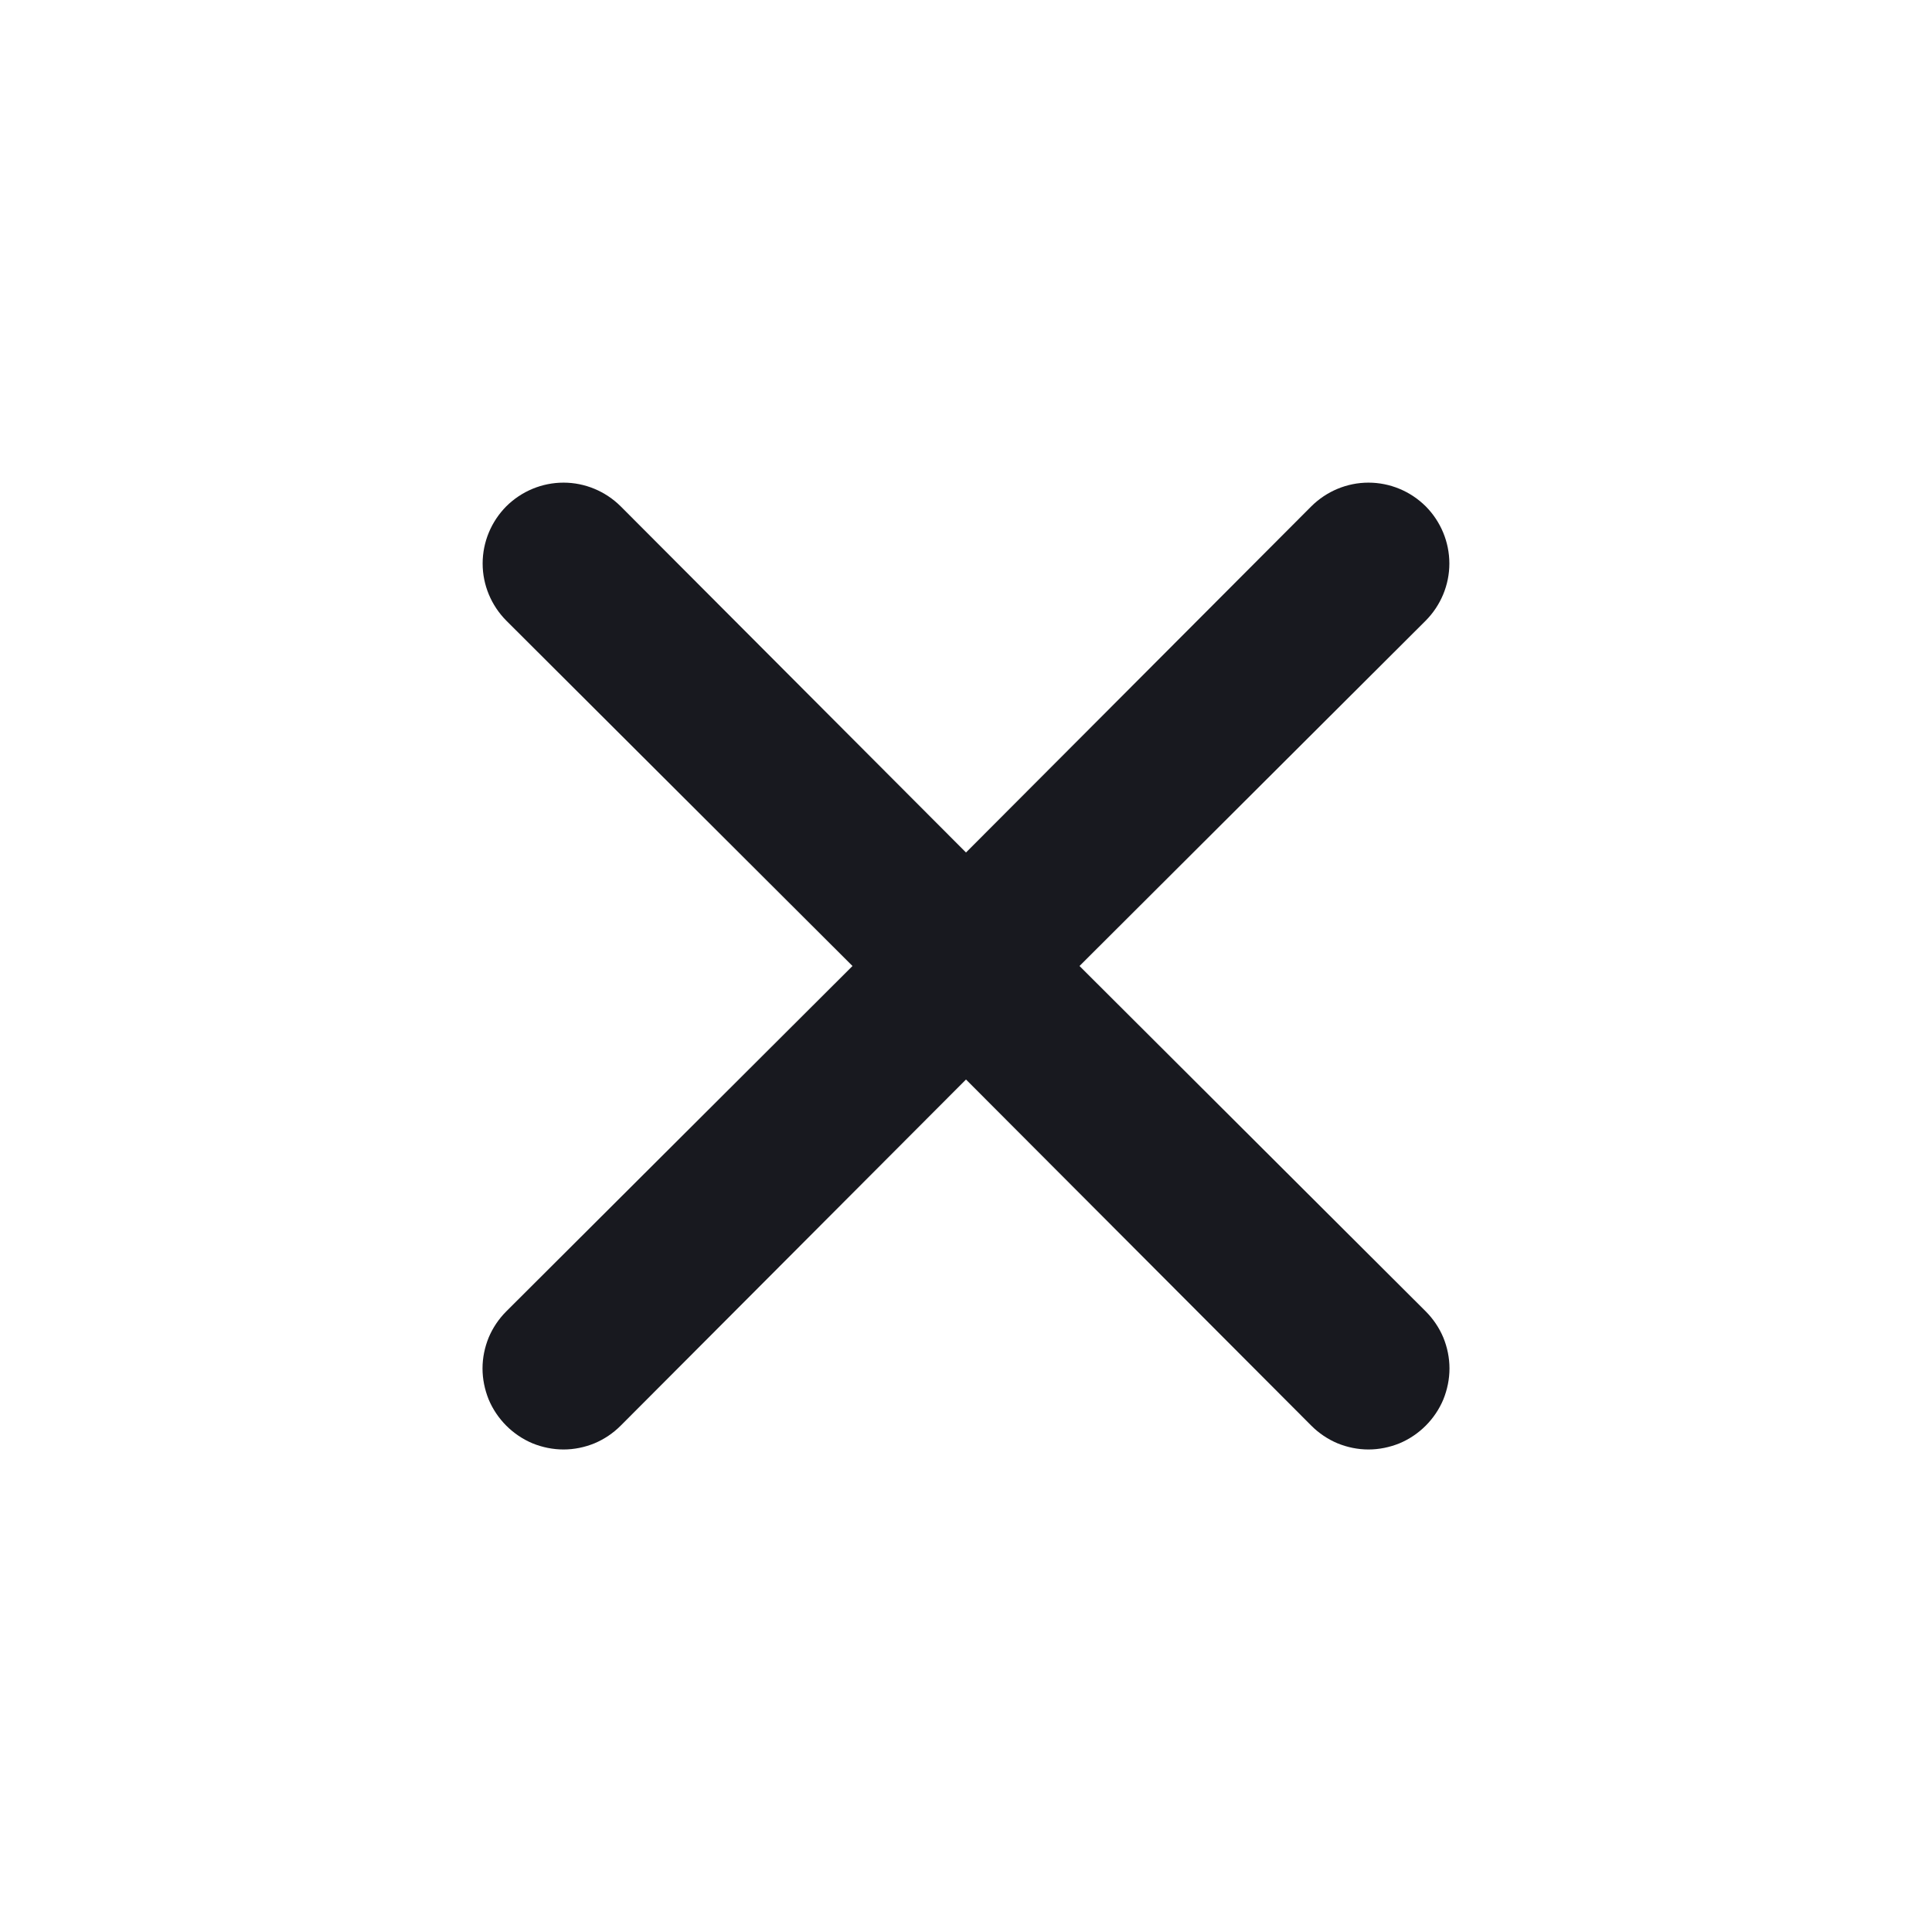
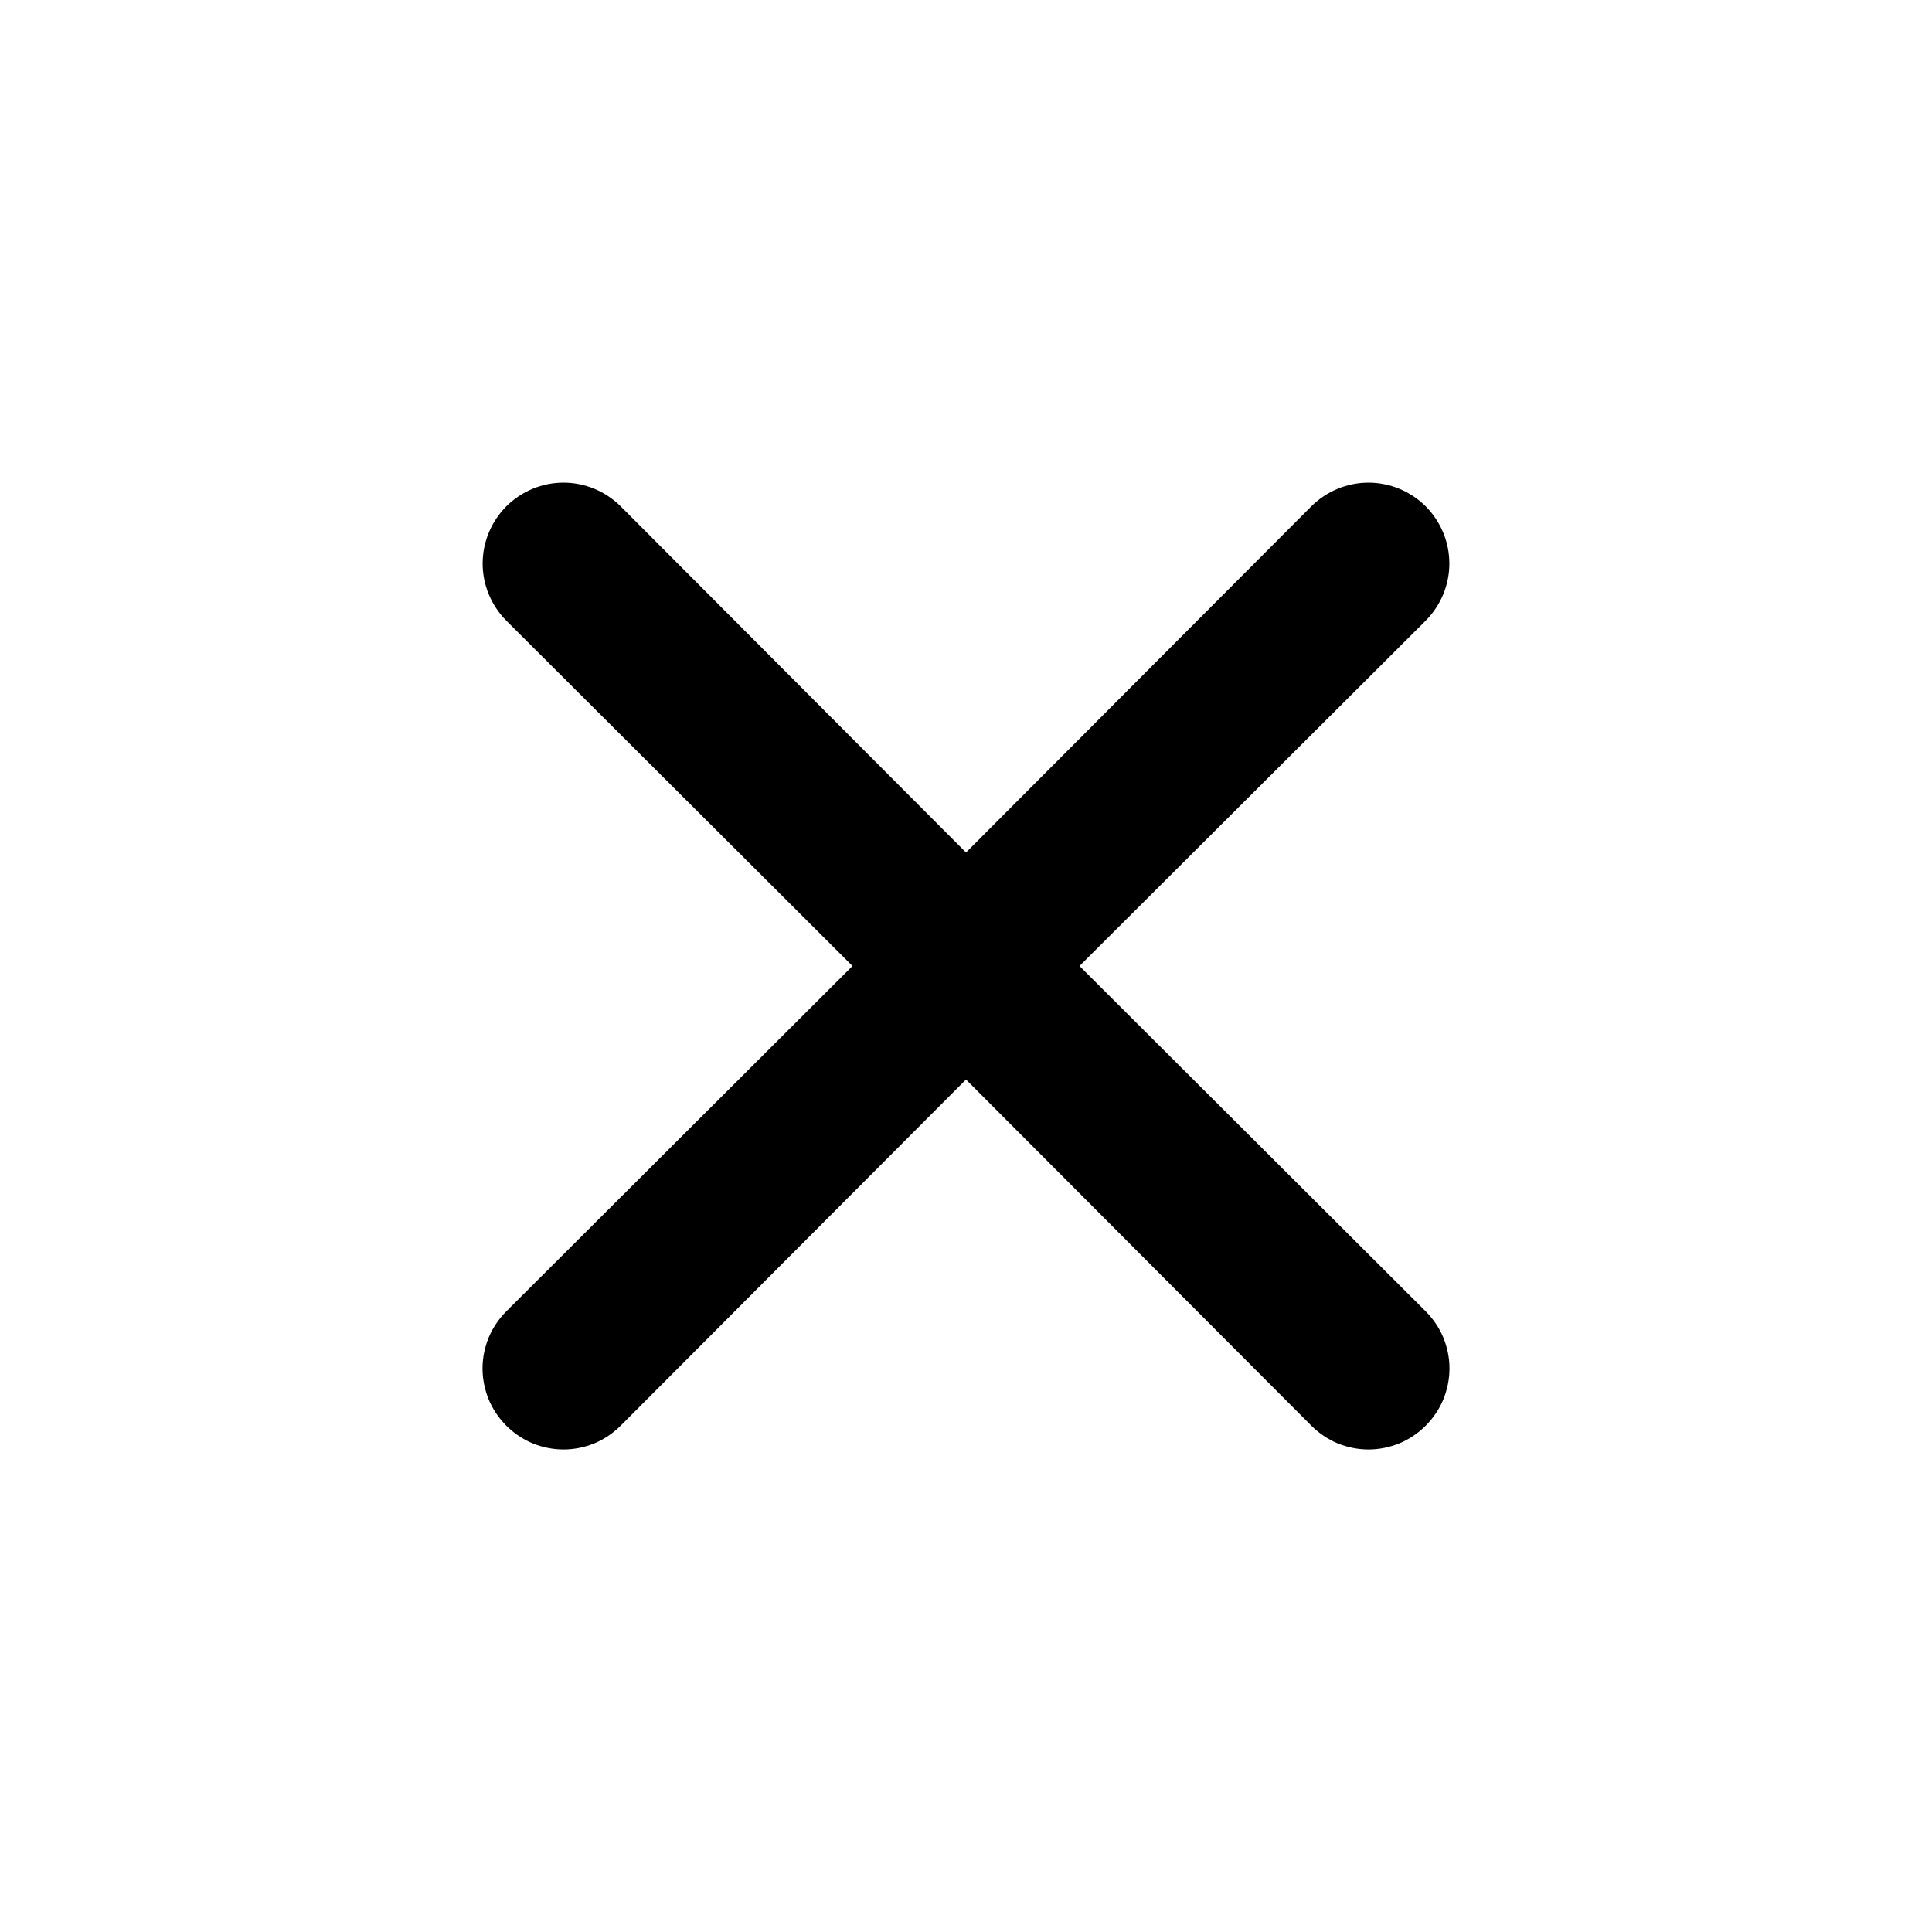
- <svg xmlns="http://www.w3.org/2000/svg" width="16" height="16" viewBox="0 0 16 16" fill="none">
-   <path d="M8.94 8L11.807 5.14C11.932 5.014 12.003 4.844 12.003 4.667C12.003 4.489 11.932 4.319 11.807 4.193C11.681 4.068 11.511 3.997 11.333 3.997C11.156 3.997 10.986 4.068 10.86 4.193L8 7.06L5.14 4.193C5.014 4.068 4.844 3.997 4.667 3.997C4.489 3.997 4.319 4.068 4.193 4.193C4.068 4.319 3.997 4.489 3.997 4.667C3.997 4.844 4.068 5.014 4.193 5.14L7.06 8L4.193 10.86C4.131 10.922 4.081 10.996 4.047 11.077C4.014 11.158 3.996 11.245 3.996 11.333C3.996 11.421 4.014 11.508 4.047 11.59C4.081 11.671 4.131 11.745 4.193 11.807C4.255 11.869 4.329 11.919 4.41 11.953C4.491 11.986 4.579 12.004 4.667 12.004C4.755 12.004 4.842 11.986 4.923 11.953C5.004 11.919 5.078 11.869 5.14 11.807L8 8.94L10.86 11.807C10.922 11.869 10.996 11.919 11.077 11.953C11.158 11.986 11.245 12.004 11.333 12.004C11.421 12.004 11.508 11.986 11.59 11.953C11.671 11.919 11.745 11.869 11.807 11.807C11.869 11.745 11.919 11.671 11.953 11.59C11.986 11.508 12.004 11.421 12.004 11.333C12.004 11.245 11.986 11.158 11.953 11.077C11.919 10.996 11.869 10.922 11.807 10.86L8.94 8Z" fill="#18191F" />
+ <svg xmlns="http://www.w3.org/2000/svg" width="16" height="16" viewBox="0 0 16 16" fill="current">
+   <path d="M8.94 8L11.807 5.14C11.932 5.014 12.003 4.844 12.003 4.667C12.003 4.489 11.932 4.319 11.807 4.193C11.681 4.068 11.511 3.997 11.333 3.997C11.156 3.997 10.986 4.068 10.86 4.193L8 7.06L5.14 4.193C5.014 4.068 4.844 3.997 4.667 3.997C4.489 3.997 4.319 4.068 4.193 4.193C4.068 4.319 3.997 4.489 3.997 4.667C3.997 4.844 4.068 5.014 4.193 5.14L7.06 8L4.193 10.86C4.131 10.922 4.081 10.996 4.047 11.077C4.014 11.158 3.996 11.245 3.996 11.333C3.996 11.421 4.014 11.508 4.047 11.59C4.081 11.671 4.131 11.745 4.193 11.807C4.255 11.869 4.329 11.919 4.41 11.953C4.491 11.986 4.579 12.004 4.667 12.004C4.755 12.004 4.842 11.986 4.923 11.953C5.004 11.919 5.078 11.869 5.14 11.807L8 8.94L10.86 11.807C10.922 11.869 10.996 11.919 11.077 11.953C11.158 11.986 11.245 12.004 11.333 12.004C11.421 12.004 11.508 11.986 11.59 11.953C11.671 11.919 11.745 11.869 11.807 11.807C11.869 11.745 11.919 11.671 11.953 11.59C11.986 11.508 12.004 11.421 12.004 11.333C12.004 11.245 11.986 11.158 11.953 11.077C11.919 10.996 11.869 10.922 11.807 10.86L8.94 8Z" fill="current" />
</svg>
